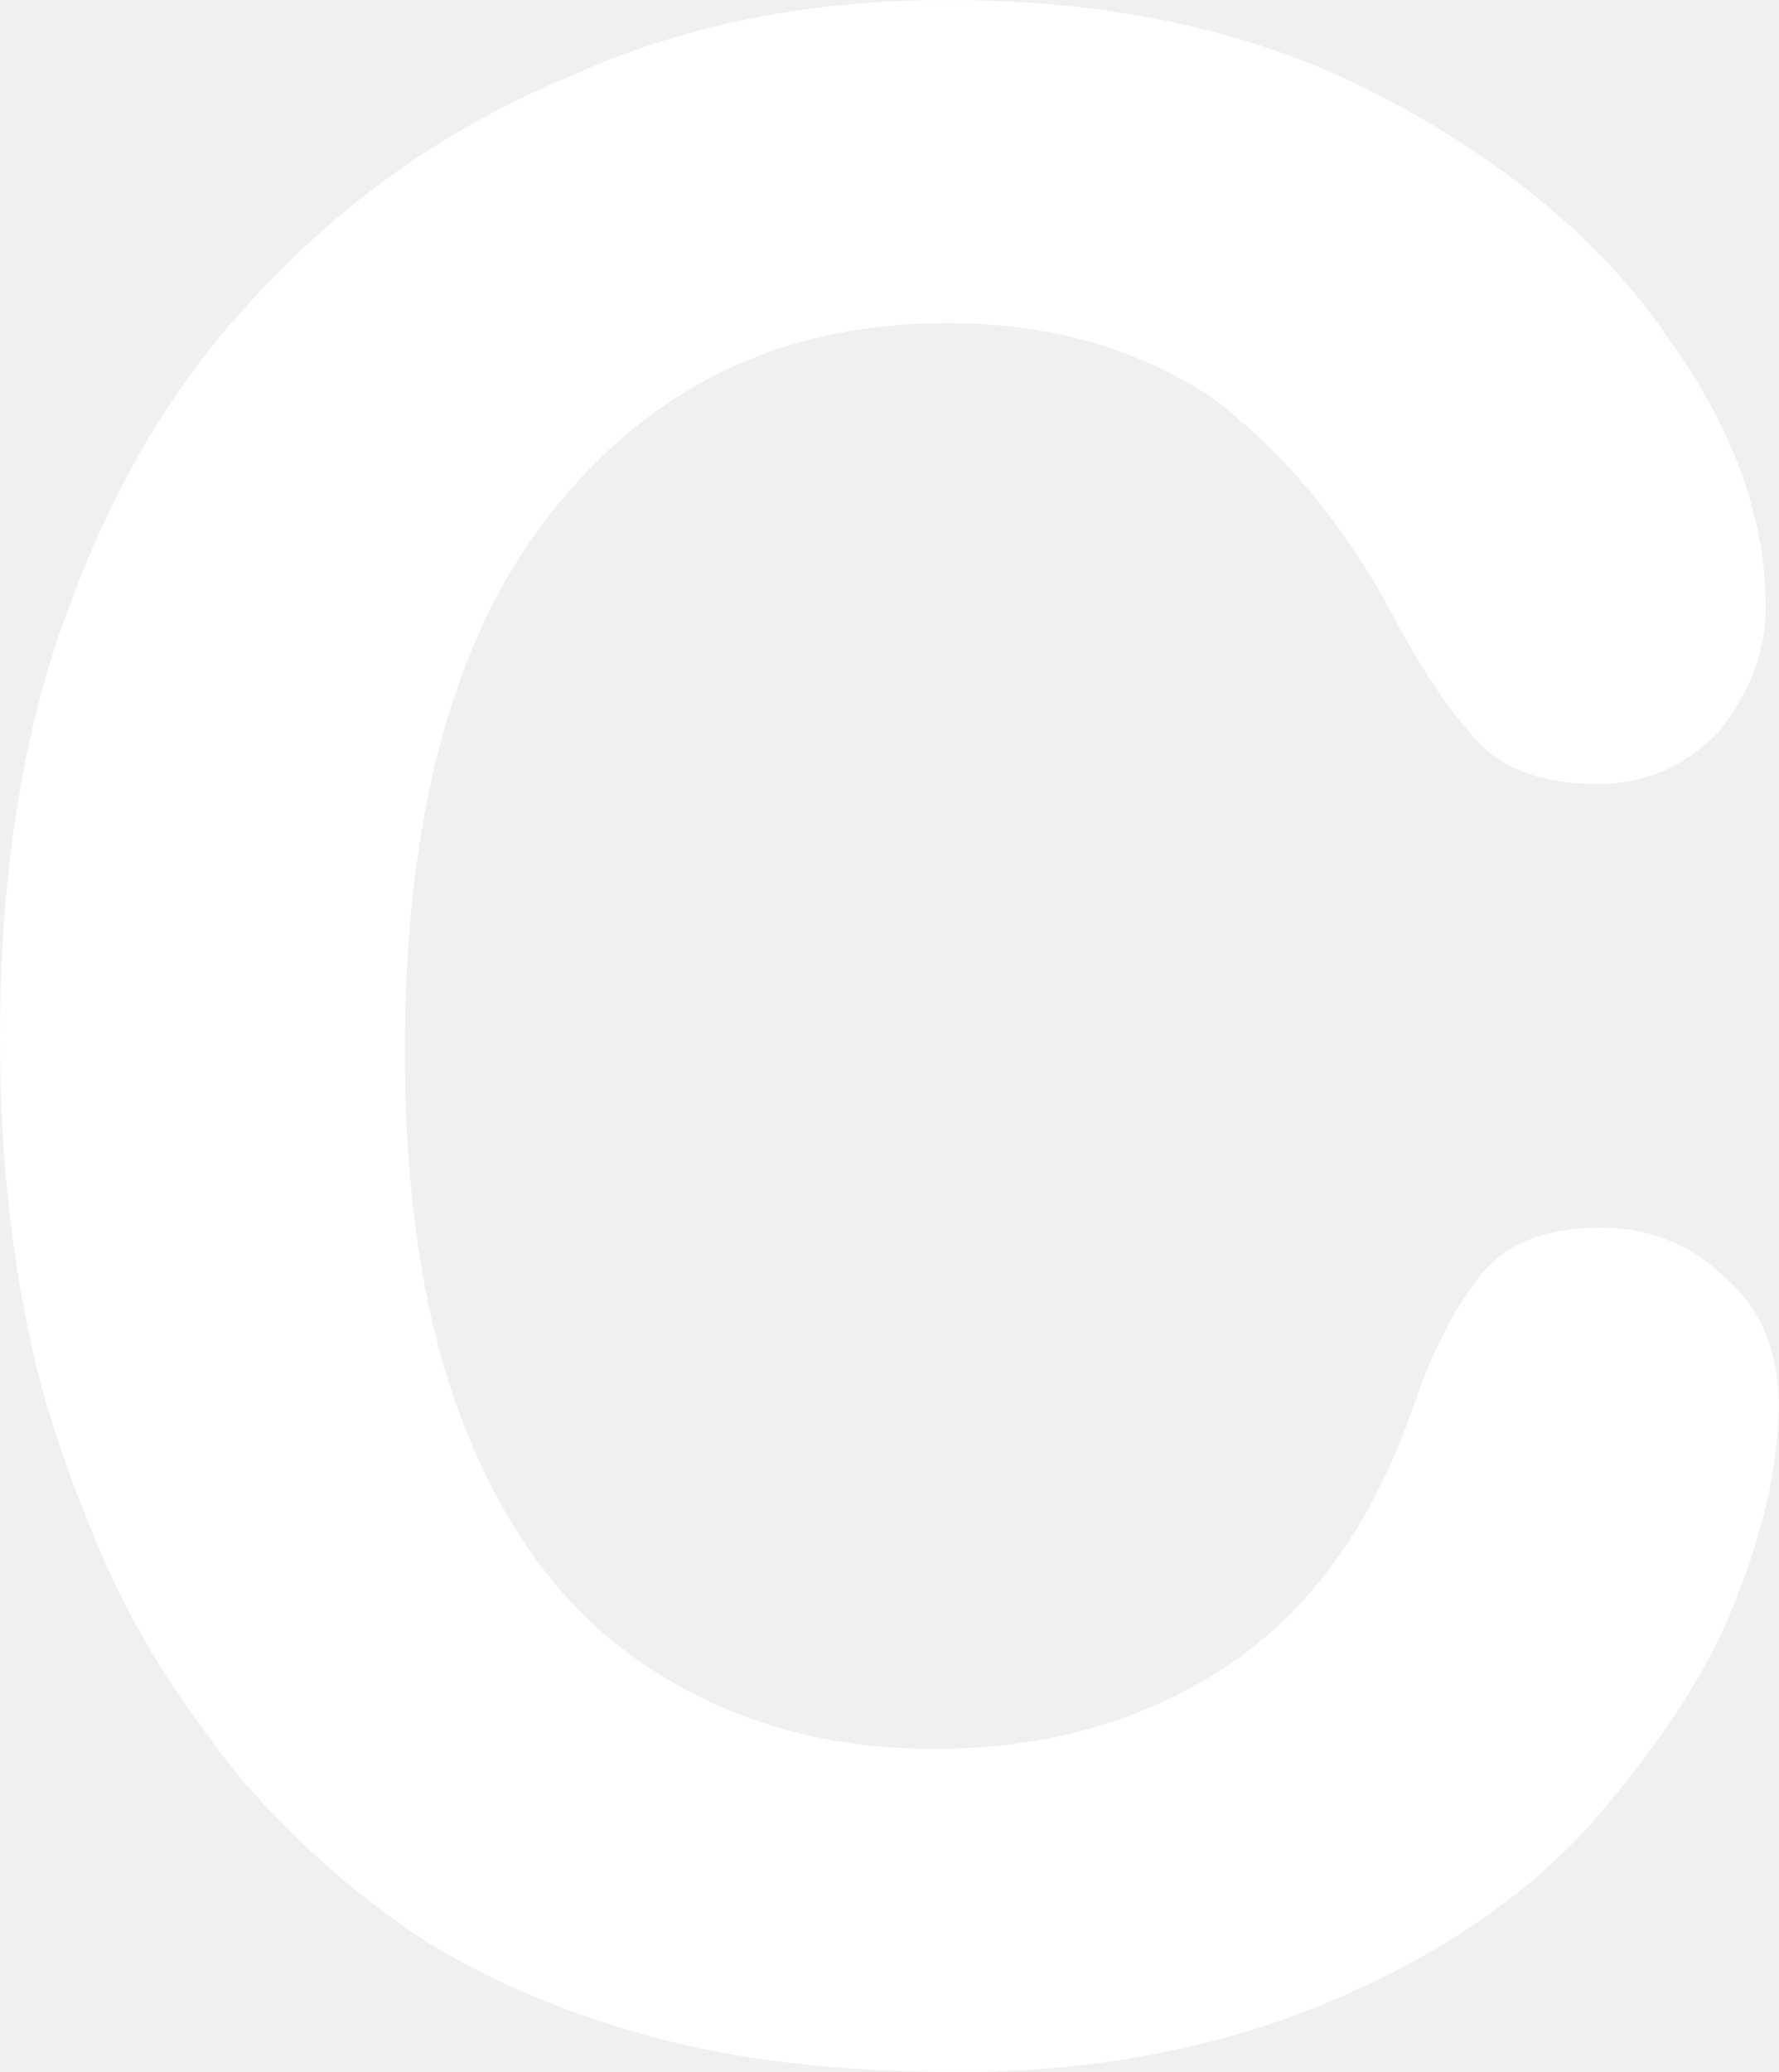
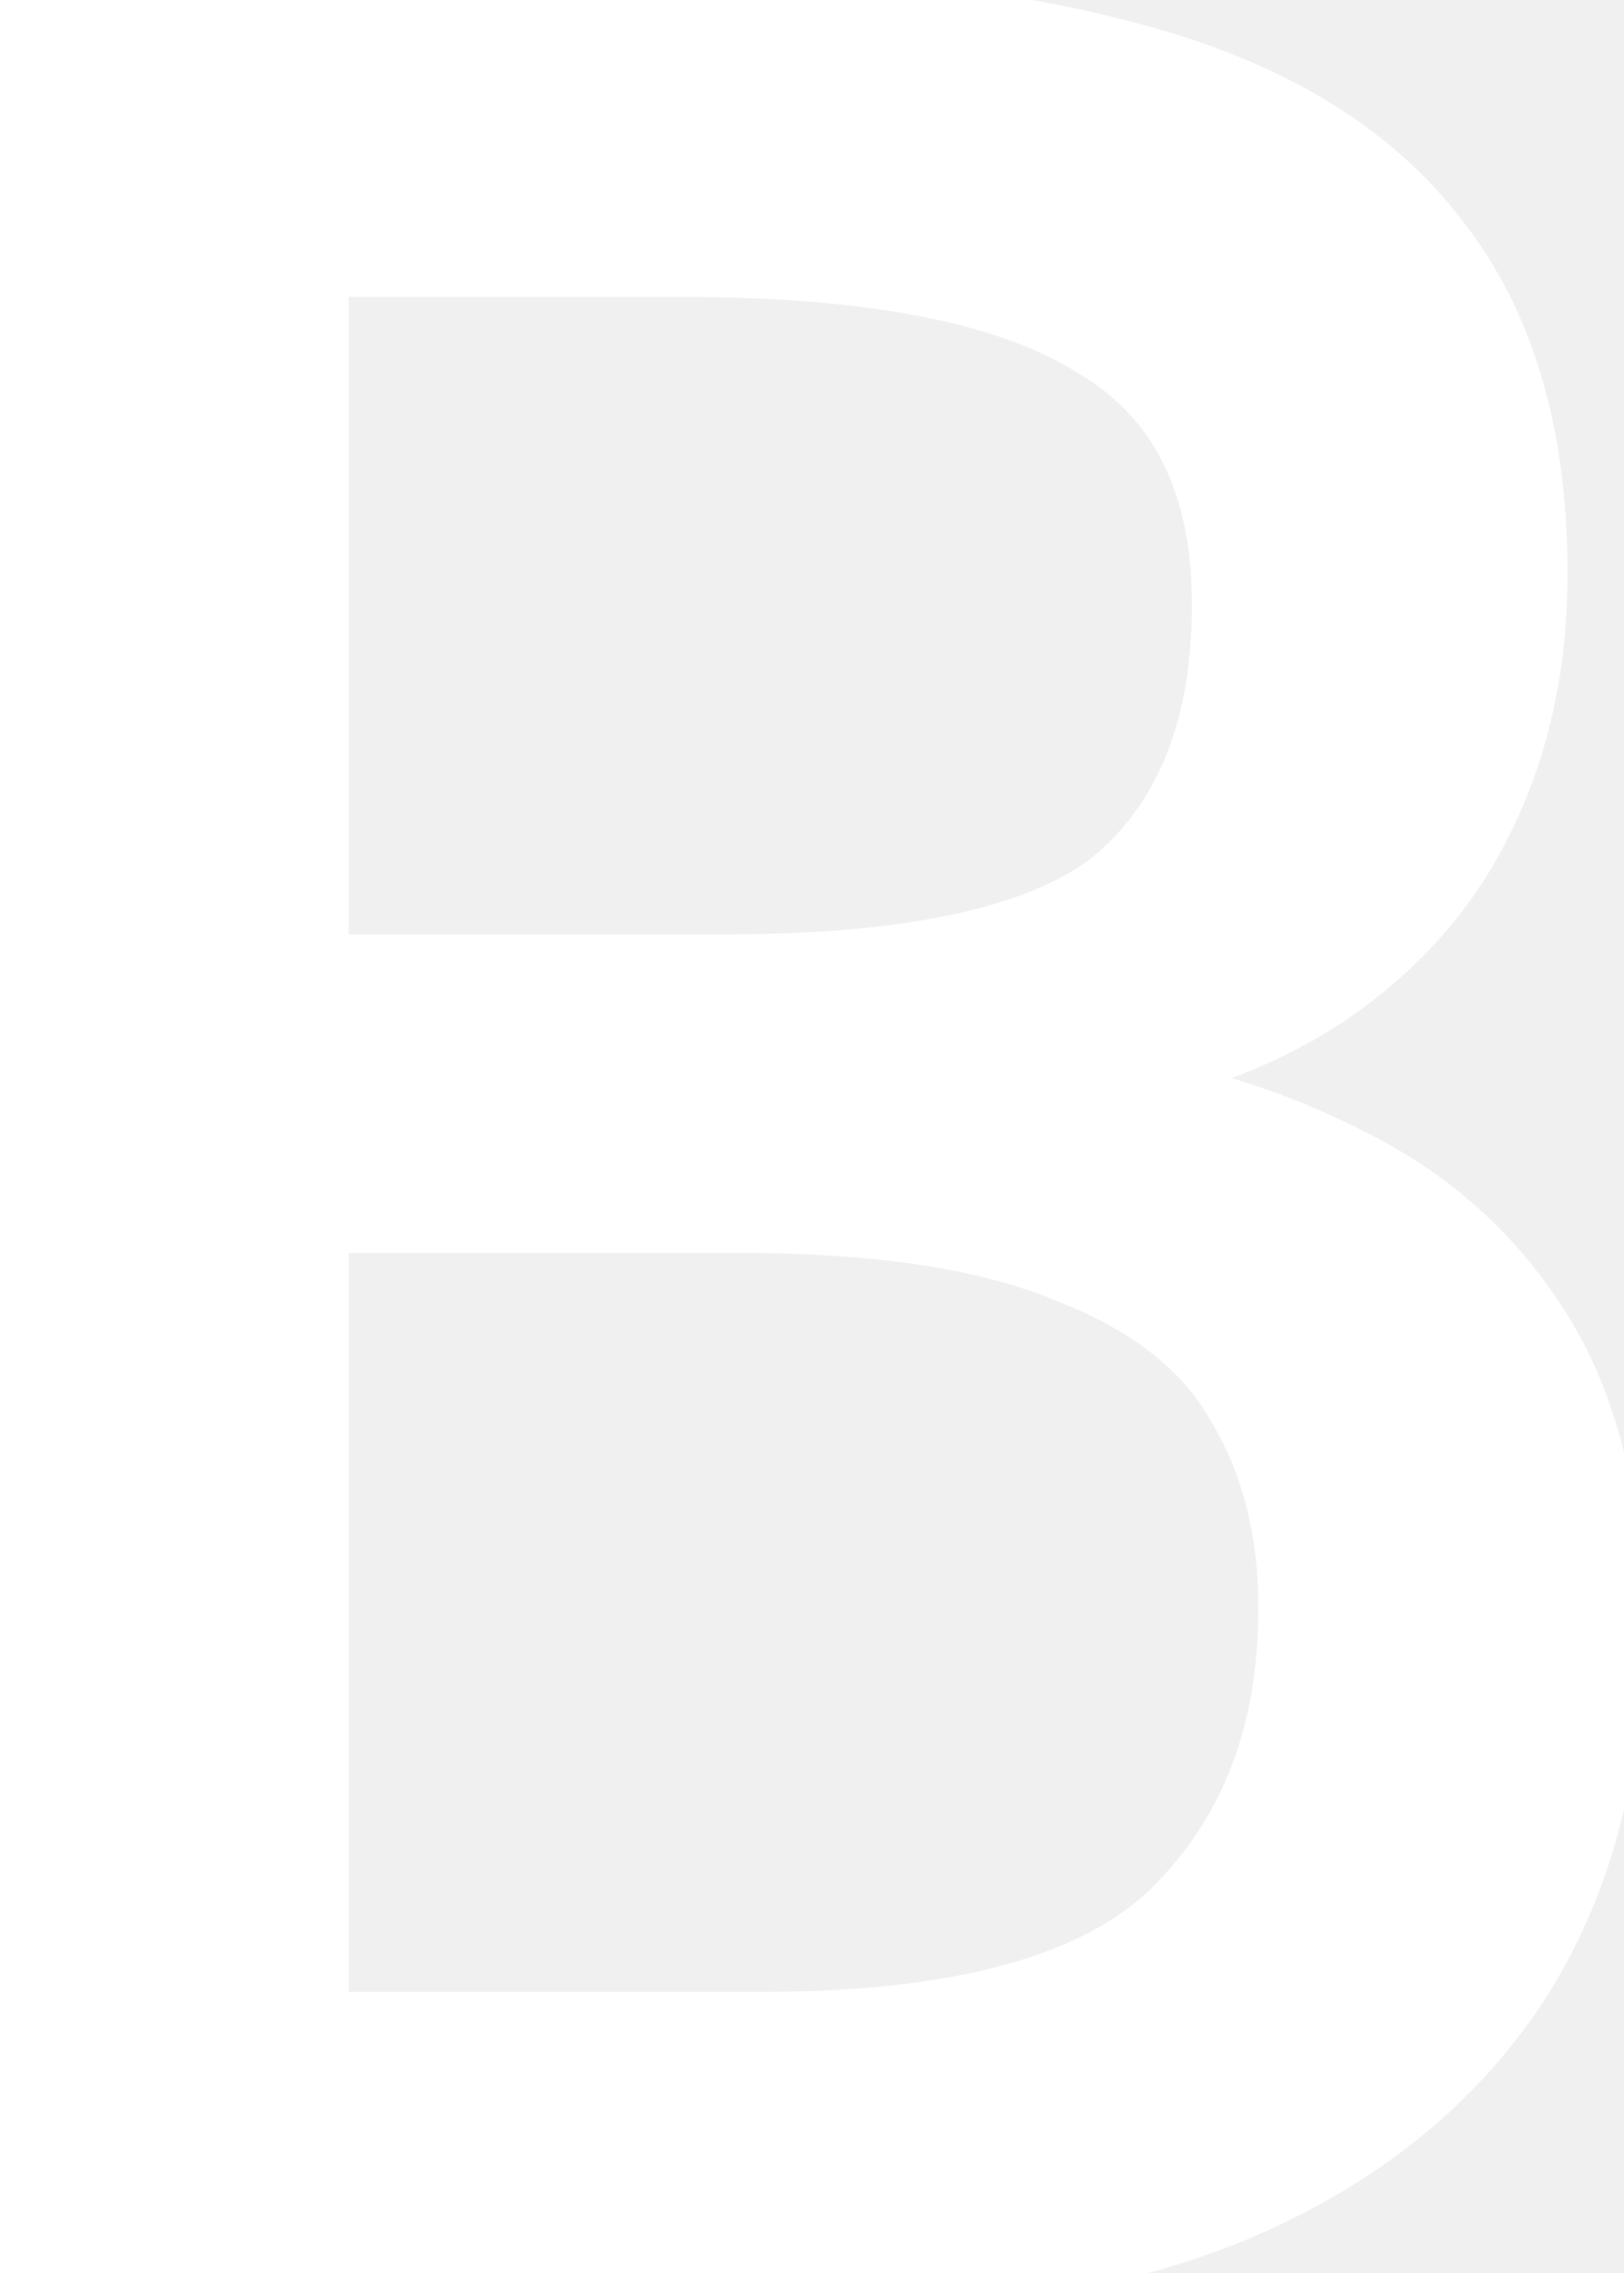
- <svg xmlns="http://www.w3.org/2000/svg" version="1.1" id="Layer_1" x="0px" y="0px" viewBox="0 0 41.3 48.1" style="enable-background:new 0 0 41.3 48.1;" xml:space="preserve">
-   <style type="text/css">
- 	.st0{fill:#FFFFFF;}
- </style>
-   <path class="st0" d="M41.3,32.6c0,1.5-0.4,3.1-1.1,4.8c-0.7,1.7-1.9,3.4-3.4,5.1c-1.6,1.7-3.6,3-6,4s-5.3,1.6-8.5,1.6  c-2.4,0-4.7-0.2-6.7-0.7s-3.8-1.2-5.5-2.2c-1.6-1-3.1-2.3-4.5-3.9c-1.2-1.5-2.3-3.1-3.1-4.9S1,32.7,0.6,30.6c-0.4-2-0.6-4.2-0.6-6.5  c0-3.7,0.5-7.1,1.6-10c1.1-3,2.6-5.5,4.7-7.6c2-2.1,4.4-3.7,7.1-4.8C16.1,0.5,19,0,22,0c3.8,0,7.1,0.7,10,2.2s5.2,3.4,6.7,5.6  c1.6,2.2,2.3,4.3,2.3,6.3c0,1.1-0.4,2-1.1,2.9c-0.8,0.8-1.7,1.2-2.8,1.2c-1.2,0-2.1-0.3-2.7-0.9c-0.6-0.6-1.3-1.6-2-2.9  c-1.2-2.3-2.7-4-4.3-5.2c-1.7-1.1-3.7-1.7-6.1-1.7c-3.9,0-6.9,1.5-9.2,4.4S9.4,19,9.4,24.4c0,3.6,0.5,6.6,1.5,9s2.4,4.2,4.3,5.4  c1.9,1.2,4,1.8,6.5,1.8c2.7,0,5-0.7,6.9-2s3.3-3.3,4.2-5.9c0.4-1.2,0.9-2.2,1.5-3s1.5-1.2,2.9-1.2c1.1,0,2.1,0.4,2.9,1.2  C40.9,30.4,41.3,31.4,41.3,32.6z" />
+ <svg xmlns="http://www.w3.org/2000/svg" width="40" height="56" viewBox="0 0 40 56" fill="none">
+   <path d="M16.478 0.308C21.106 0.308 24.98 0.75 28.1 1.634C31.272 2.518 33.638 3.974 35.198 6.002C36.81 8.03 37.616 10.734 37.616 14.114C37.616 16.298 37.2 18.248 36.368 19.964C35.588 21.628 34.392 23.032 32.78 24.176C31.22 25.268 29.296 26.022 27.008 26.438V26.828C29.348 27.192 31.454 27.868 33.326 28.856C35.25 29.844 36.758 31.248 37.85 33.068C38.942 34.888 39.488 37.254 39.488 40.166C39.488 43.546 38.708 46.432 37.148 48.824C35.588 51.164 33.352 52.958 30.44 54.206C27.58 55.402 24.148 56 20.144 56H0.566V0.308H16.478ZM17.882 24.02C22.666 24.02 25.942 23.266 27.71 21.758C29.478 20.198 30.362 17.91 30.362 14.894C30.362 11.826 29.27 9.642 27.086 8.342C24.954 6.99 21.522 6.314 16.79 6.314H7.586V24.02H17.882ZM7.586 29.87V50.072H18.818C23.758 50.072 27.19 49.11 29.114 47.186C31.038 45.262 32 42.74 32 39.62C32 37.644 31.558 35.928 30.674 34.472C29.842 33.016 28.412 31.898 26.384 31.118C24.408 30.286 21.704 29.87 18.272 29.87H7.586Z" fill="white" />
+   <path d="M28.1 1.634L27.827 2.596L27.831 2.597L28.1 1.634ZM35.198 6.002L34.405 6.612L34.41 6.618L34.415 6.624L35.198 6.002ZM36.368 19.964L35.468 19.528L35.462 19.54L36.368 19.964ZM32.78 24.176L33.353 24.995L33.359 24.991L32.78 24.176ZM27.008 26.438L26.829 25.454L26.008 25.603V26.438H27.008ZM27.008 26.828H26.008V27.684L26.854 27.816L27.008 26.828ZM33.326 28.856L32.859 29.74L32.869 29.746L33.326 28.856ZM37.85 33.068L38.708 32.553L38.708 32.553L37.85 33.068ZM37.148 48.824L37.98 49.379L37.986 49.37L37.148 48.824ZM30.44 54.206L30.826 55.129L30.834 55.125L30.44 54.206ZM0.566 56H-0.434V57H0.566V56ZM0.566 0.308V-0.692H-0.434V0.308H0.566ZM27.71 21.758L28.359 22.519L28.365 22.513L28.372 22.508L27.71 21.758ZM27.086 8.342L26.55 9.187L26.562 9.194L26.575 9.201L27.086 8.342ZM7.586 6.314V5.314H6.586V6.314H7.586ZM7.586 24.02H6.586V25.02H7.586V24.02ZM7.586 29.87V28.87H6.586V29.87H7.586ZM7.586 50.072H6.586V51.072H7.586V50.072ZM29.114 47.186L29.821 47.893L29.821 47.893L29.114 47.186ZM30.674 34.472L29.806 34.968L29.812 34.98L29.819 34.991L30.674 34.472ZM26.384 31.118L25.996 32.04L26.01 32.046L26.025 32.051L26.384 31.118ZM16.478 1.308C21.05 1.308 24.825 1.745 27.827 2.596L28.373 0.672C25.135 -0.245 21.162 -0.692 16.478 -0.692V1.308ZM27.831 2.597C30.855 3.44 33.011 4.799 34.405 6.612L35.991 5.392C34.265 3.149 31.689 1.596 28.369 0.671L27.831 2.597ZM34.415 6.624C35.849 8.428 36.616 10.891 36.616 14.114H38.616C38.616 10.577 37.771 7.632 35.981 5.38L34.415 6.624ZM36.616 14.114C36.616 16.169 36.225 17.966 35.468 19.528L37.268 20.4C38.175 18.53 38.616 16.427 38.616 14.114H36.616ZM35.462 19.54C34.761 21.035 33.683 22.309 32.201 23.36L33.359 24.991C35.101 23.755 36.415 22.221 37.273 20.388L35.462 19.54ZM32.206 23.357C30.788 24.35 29.006 25.058 26.829 25.454L27.187 27.422C29.586 26.986 31.652 26.186 33.353 24.995L32.206 23.357ZM26.008 26.438V26.828H28.008V26.438H26.008ZM26.854 27.816C29.098 28.165 31.096 28.81 32.859 29.74L33.793 27.972C31.812 26.926 29.598 26.219 27.162 25.84L26.854 27.816ZM32.869 29.746C34.631 30.65 35.998 31.926 36.992 33.583L38.708 32.553C37.518 30.57 35.869 29.038 33.783 27.966L32.869 29.746ZM36.992 33.583C37.963 35.2 38.488 37.37 38.488 40.166H40.488C40.488 37.138 39.921 34.576 38.708 32.553L36.992 33.583ZM38.488 40.166C38.488 43.388 37.746 46.076 36.31 48.278L37.986 49.37C39.67 46.788 40.488 43.704 40.488 40.166H38.488ZM36.316 48.269C34.877 50.428 32.803 52.105 30.046 53.287L30.834 55.125C33.901 53.811 36.299 51.9 37.98 49.379L36.316 48.269ZM30.054 53.283C27.346 54.416 24.052 55 20.144 55V57C24.244 57 27.814 56.388 30.826 55.129L30.054 53.283ZM20.144 55H0.566V57H20.144V55ZM1.566 56V0.308H-0.434V56H1.566ZM0.566 1.308H16.478V-0.692H0.566V1.308ZM17.882 25.02C22.693 25.02 26.297 24.278 28.359 22.519L27.061 20.997C25.587 22.254 22.639 23.02 17.882 23.02V25.02ZM28.372 22.508C30.412 20.708 31.362 18.111 31.362 14.894H29.362C29.362 17.709 28.544 19.688 27.048 21.008L28.372 22.508ZM31.362 14.894C31.362 11.559 30.151 9.003 27.598 7.483L26.575 9.201C28.389 10.281 29.362 12.093 29.362 14.894H31.362ZM27.622 7.497C25.242 5.988 21.571 5.314 16.79 5.314V7.314C21.473 7.314 24.666 7.992 26.55 9.187L27.622 7.497ZM16.79 5.314H7.586V7.314H16.79V5.314ZM6.586 6.314V24.02H8.586V6.314H6.586ZM7.586 25.02H17.882V23.02H7.586V25.02ZM6.586 29.87V50.072H8.586V29.87H6.586ZM7.586 51.072H18.818V49.072H7.586V51.072ZM18.818 51.072C23.826 51.072 27.605 50.109 29.821 47.893L28.407 46.479C26.774 48.111 23.689 49.072 18.818 49.072V51.072ZM29.821 47.893C31.96 45.754 33 42.963 33 39.62H31C31 42.517 30.116 44.77 28.407 46.479L29.821 47.893ZM33 39.62C33 37.491 32.522 35.589 31.529 33.953L29.819 34.991C30.594 36.267 31 37.797 31 39.62H33ZM31.542 33.976C30.566 32.267 28.922 31.023 26.743 30.185L26.025 32.051C27.902 32.773 29.118 33.765 29.806 34.968L31.542 33.976ZM26.772 30.196C24.622 29.291 21.767 28.87 18.272 28.87V30.87C21.641 30.87 24.195 31.281 25.996 32.04L26.772 30.196ZM18.272 28.87H7.586V30.87H18.272V28.87Z" fill="white" />
</svg>
